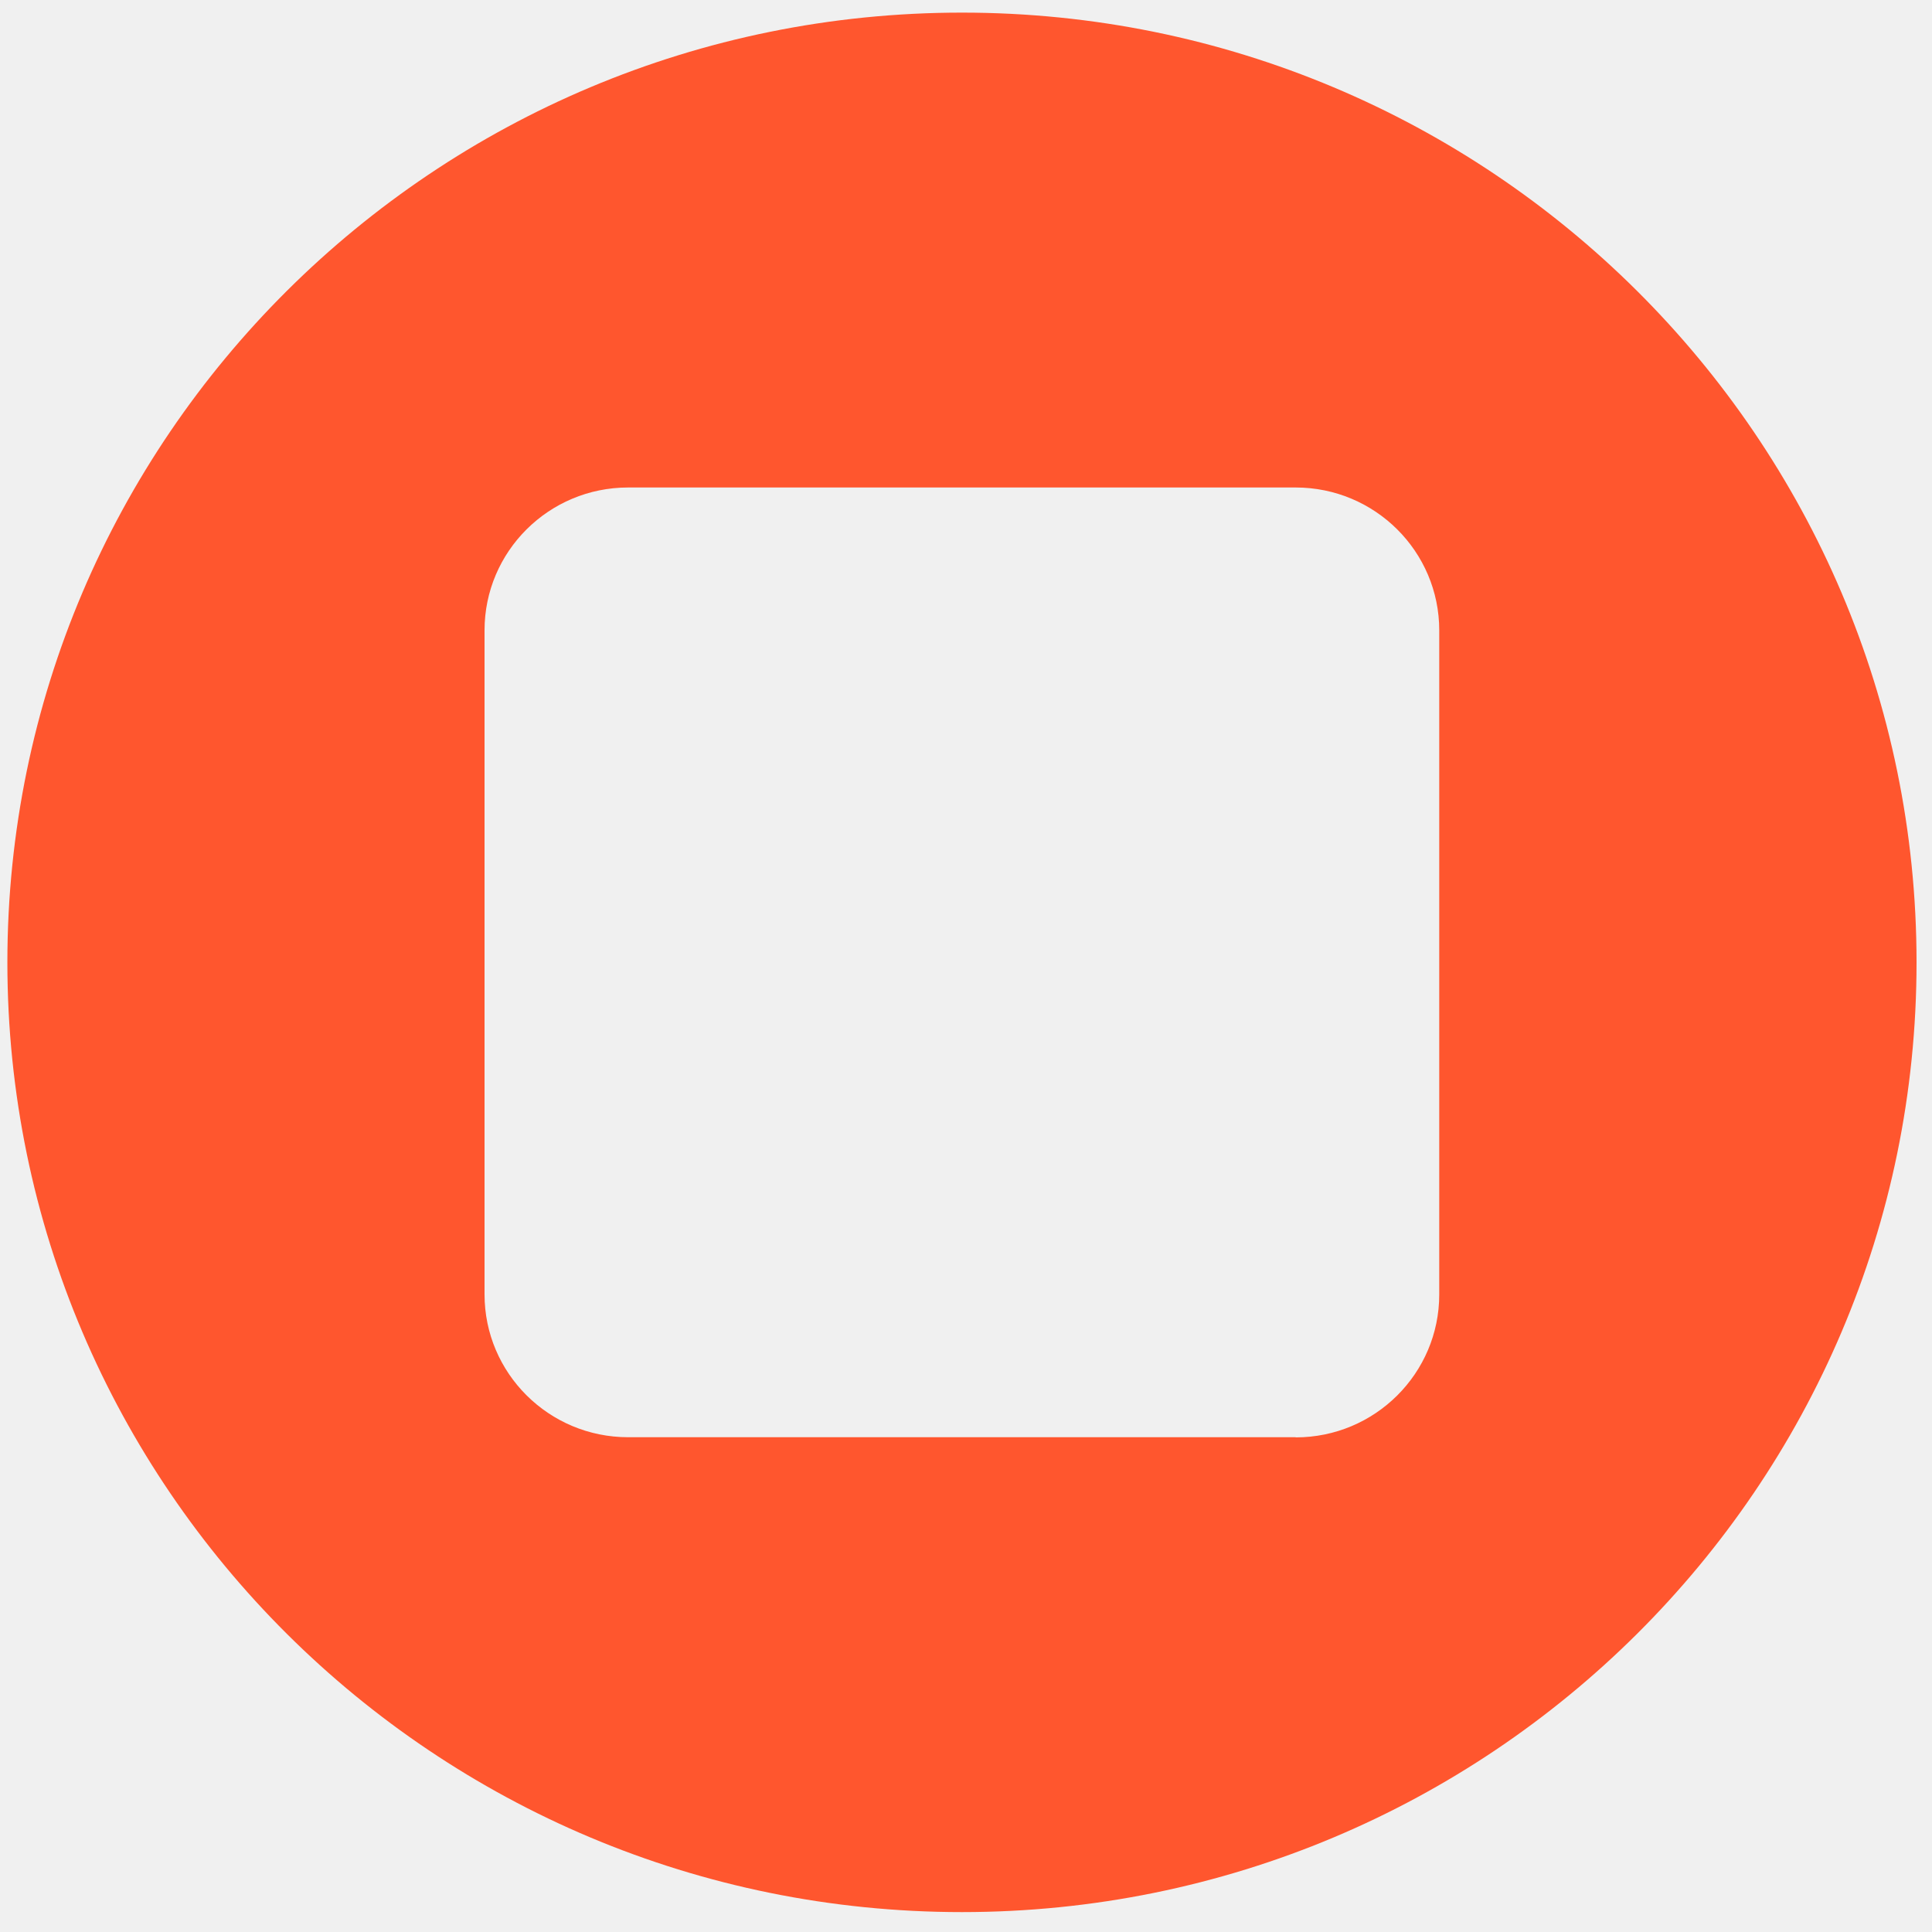
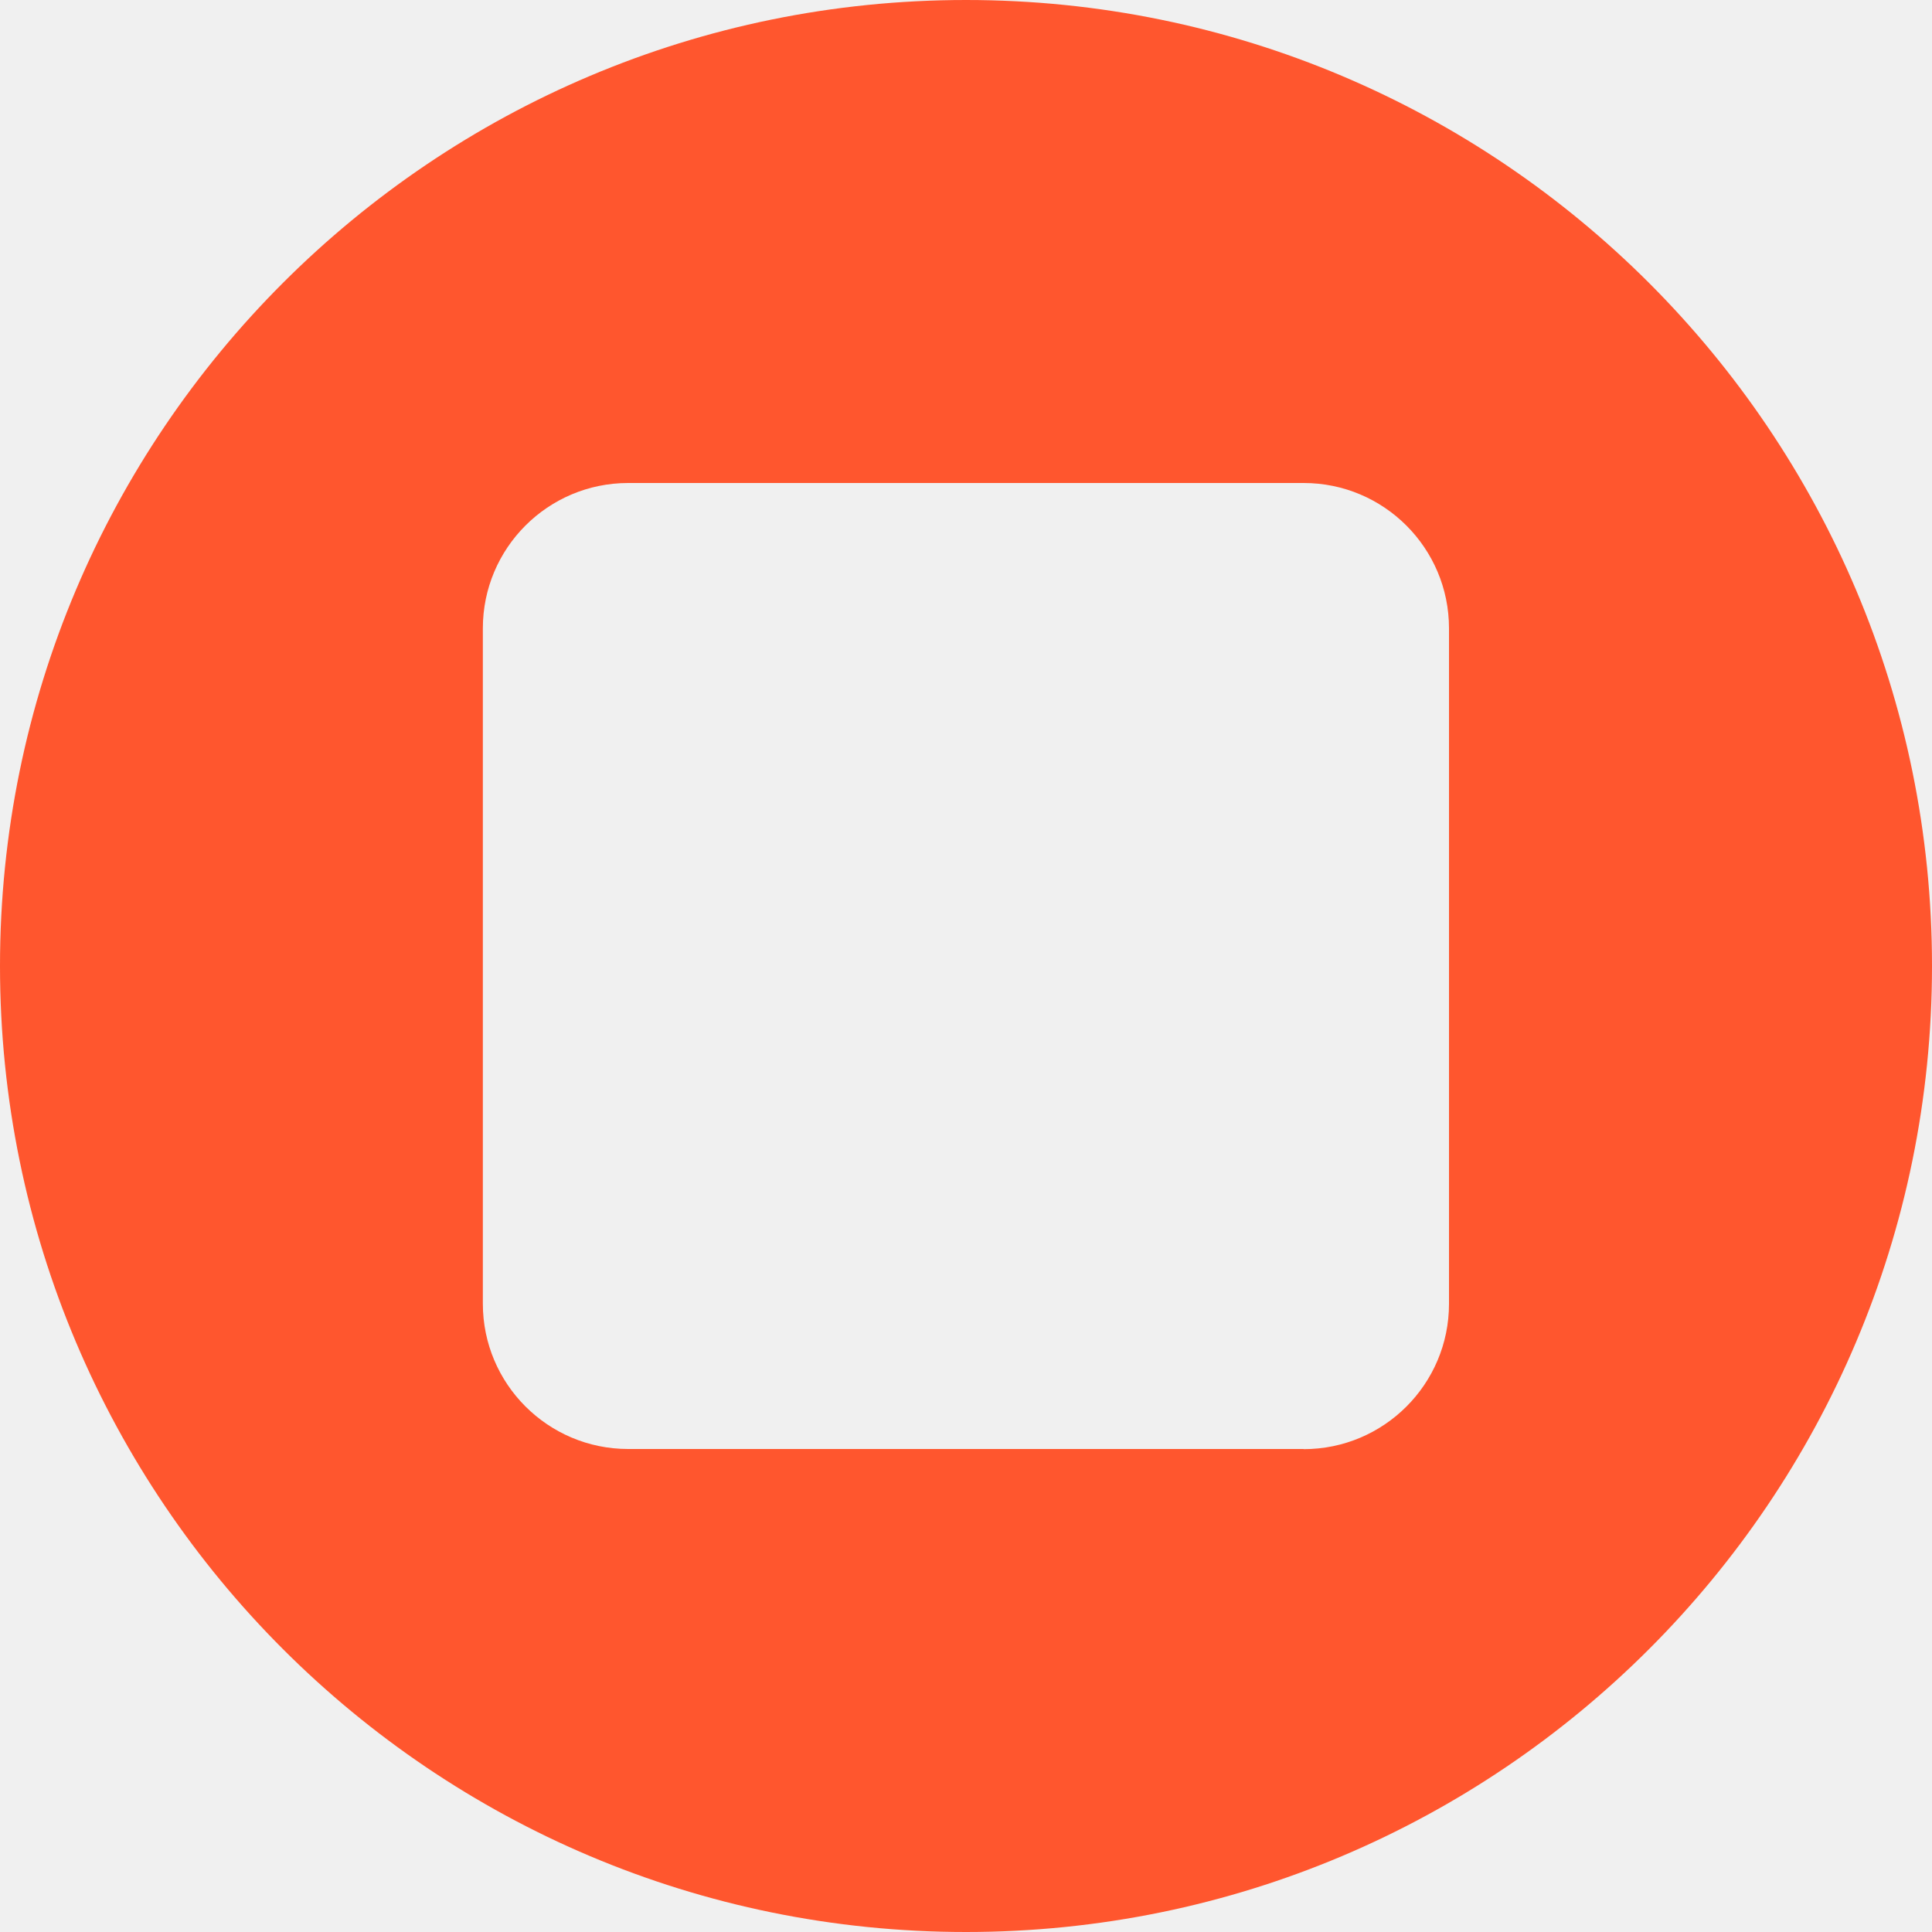
- <svg xmlns="http://www.w3.org/2000/svg" width="83" height="83" viewBox="0 0 83 83" fill="none">
-   <path d="M41.327 0.542C18.676 0.542 0.317 18.808 0.317 41.344C0.317 63.879 18.676 82.145 41.327 82.145C63.977 82.145 82.336 63.879 82.336 41.344C82.336 18.808 63.971 0.542 41.327 0.542ZM55.662 61.744H26.985C23.579 61.744 20.816 58.995 20.816 55.606V27.081C20.816 23.692 23.579 20.943 26.985 20.943H55.662C59.068 20.943 61.831 23.692 61.831 27.081V55.612C61.831 59.001 59.068 61.751 55.662 61.751V61.744Z" fill="#FF562E" />
+ <svg xmlns="http://www.w3.org/2000/svg" width="256" height="256" viewBox="0 0 256 256" fill="none">
+   <g clip-path="url(#clip0_4983_10608)">
+     <path d="M128 0C57.302 0 0 57.302 0 128C0 198.698 57.302 256 128 256C198.698 256 256 198.698 256 128C256 57.302 198.678 0 128 0ZM172.744 192H83.237C72.606 192 63.98 183.375 63.98 172.744V83.257C63.98 72.626 72.606 64 83.237 64H172.744C183.375 64 192 72.626 192 83.257V172.763C192 183.394 183.375 192.019 172.744 192.019V192Z" fill="#FF562E" />
+   </g>
+   <defs>
+     <clipPath id="clip0_4983_10608">
+       <rect width="256" height="256" rx="12" fill="white" />
+     </clipPath>
+   </defs>
</svg>
